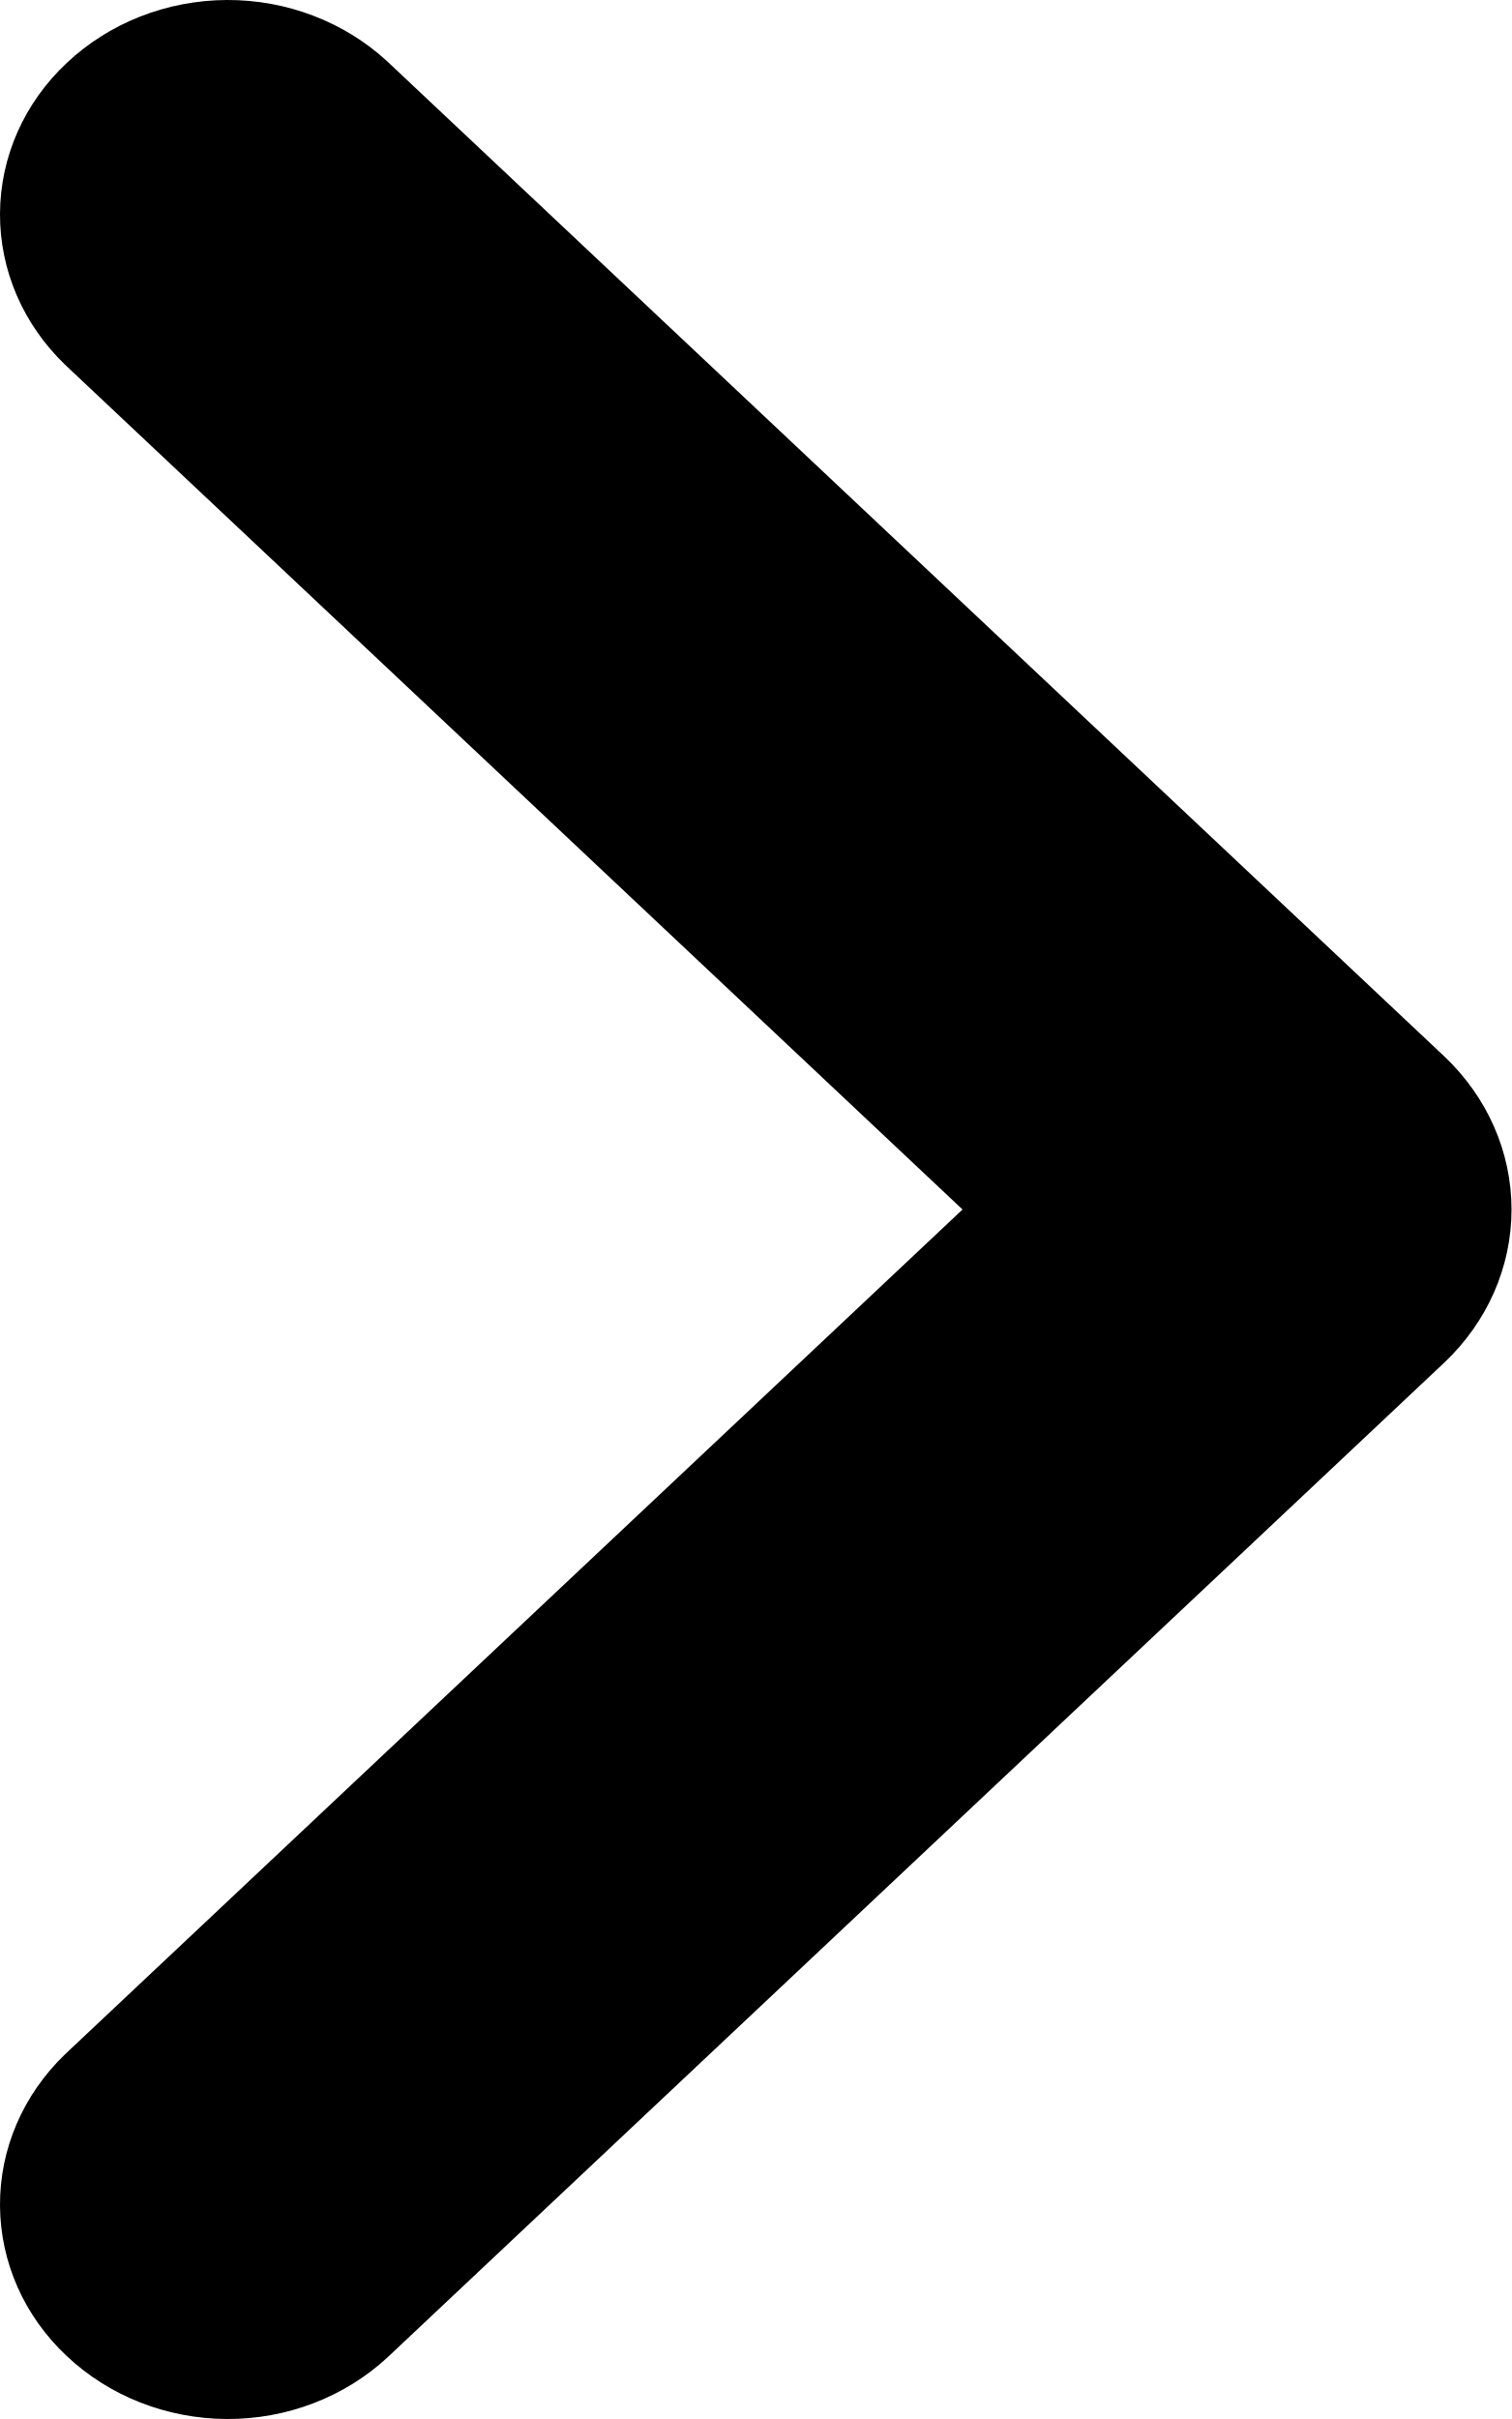
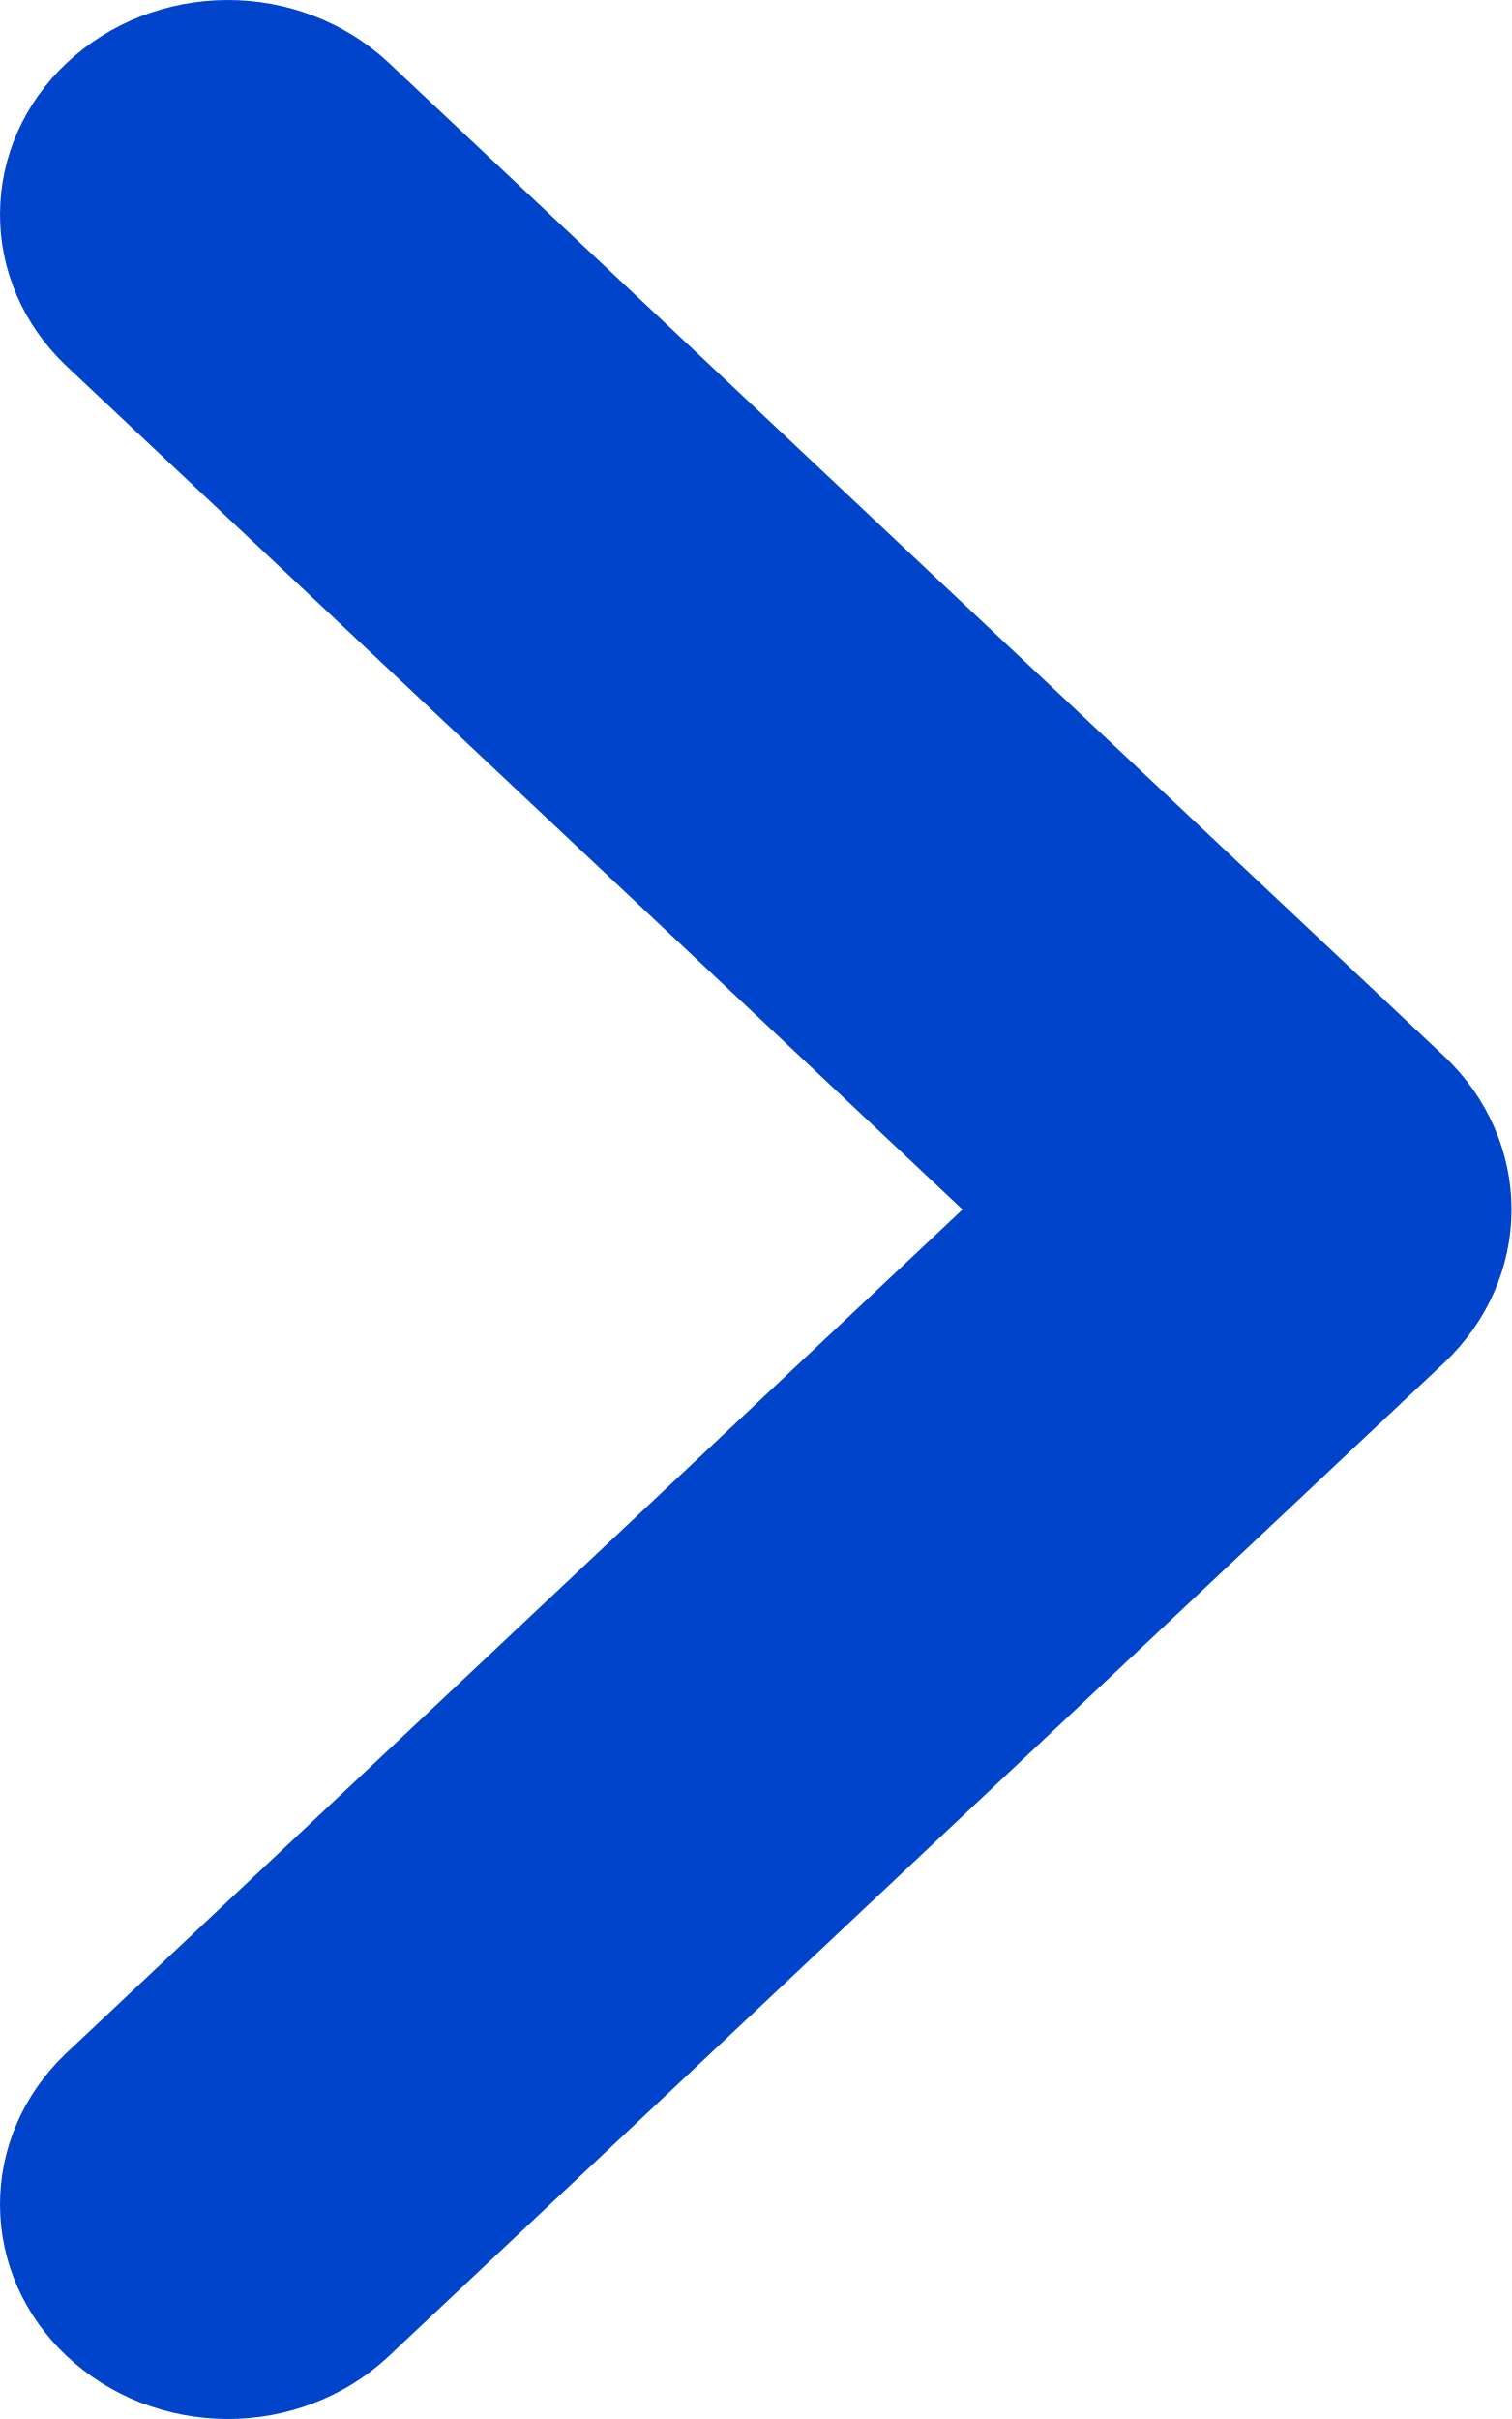
<svg xmlns="http://www.w3.org/2000/svg" width="5" height="8" viewBox="0 0 5 8" fill="currentColor">
-   <path fill-rule="evenodd" clip-rule="evenodd" d="M4.777 3.493C4.92 3.628 5 3.81 5 4C5 4.19 4.92 4.372 4.777 4.507L1.281 7.797C1.139 7.928 0.948 8.001 0.75 8C0.551 7.999 0.361 7.924 0.221 7.792C0.08 7.66 0.001 7.481 9.62432e-06 7.294C-0.001 7.107 0.076 6.928 0.215 6.794L3.184 4L0.215 1.206C0.076 1.072 -0.001 0.893 9.62432e-06 0.706C0.001 0.519 0.08 0.34 0.221 0.208C0.361 0.076 0.551 0.001 0.75 9.05896e-06C0.948 -0.001 1.139 0.072 1.281 0.203L4.777 3.493Z" fill="currentColor" />
+   <path fill-rule="evenodd" clip-rule="evenodd" d="M4.777 3.493C4.92 3.628 5 3.81 5 4C5 4.19 4.92 4.372 4.777 4.507L1.281 7.797C1.139 7.928 0.948 8.001 0.75 8C0.551 7.999 0.361 7.924 0.221 7.792C0.08 7.66 0.001 7.481 9.62432e-06 7.294C-0.001 7.107 0.076 6.928 0.215 6.794L3.184 4L0.215 1.206C0.076 1.072 -0.001 0.893 9.62432e-06 0.706C0.001 0.519 0.08 0.34 0.221 0.208C0.361 0.076 0.551 0.001 0.75 9.05896e-06C0.948 -0.001 1.139 0.072 1.281 0.203L4.777 3.493Z" fill="#0044CC" />
</svg>
